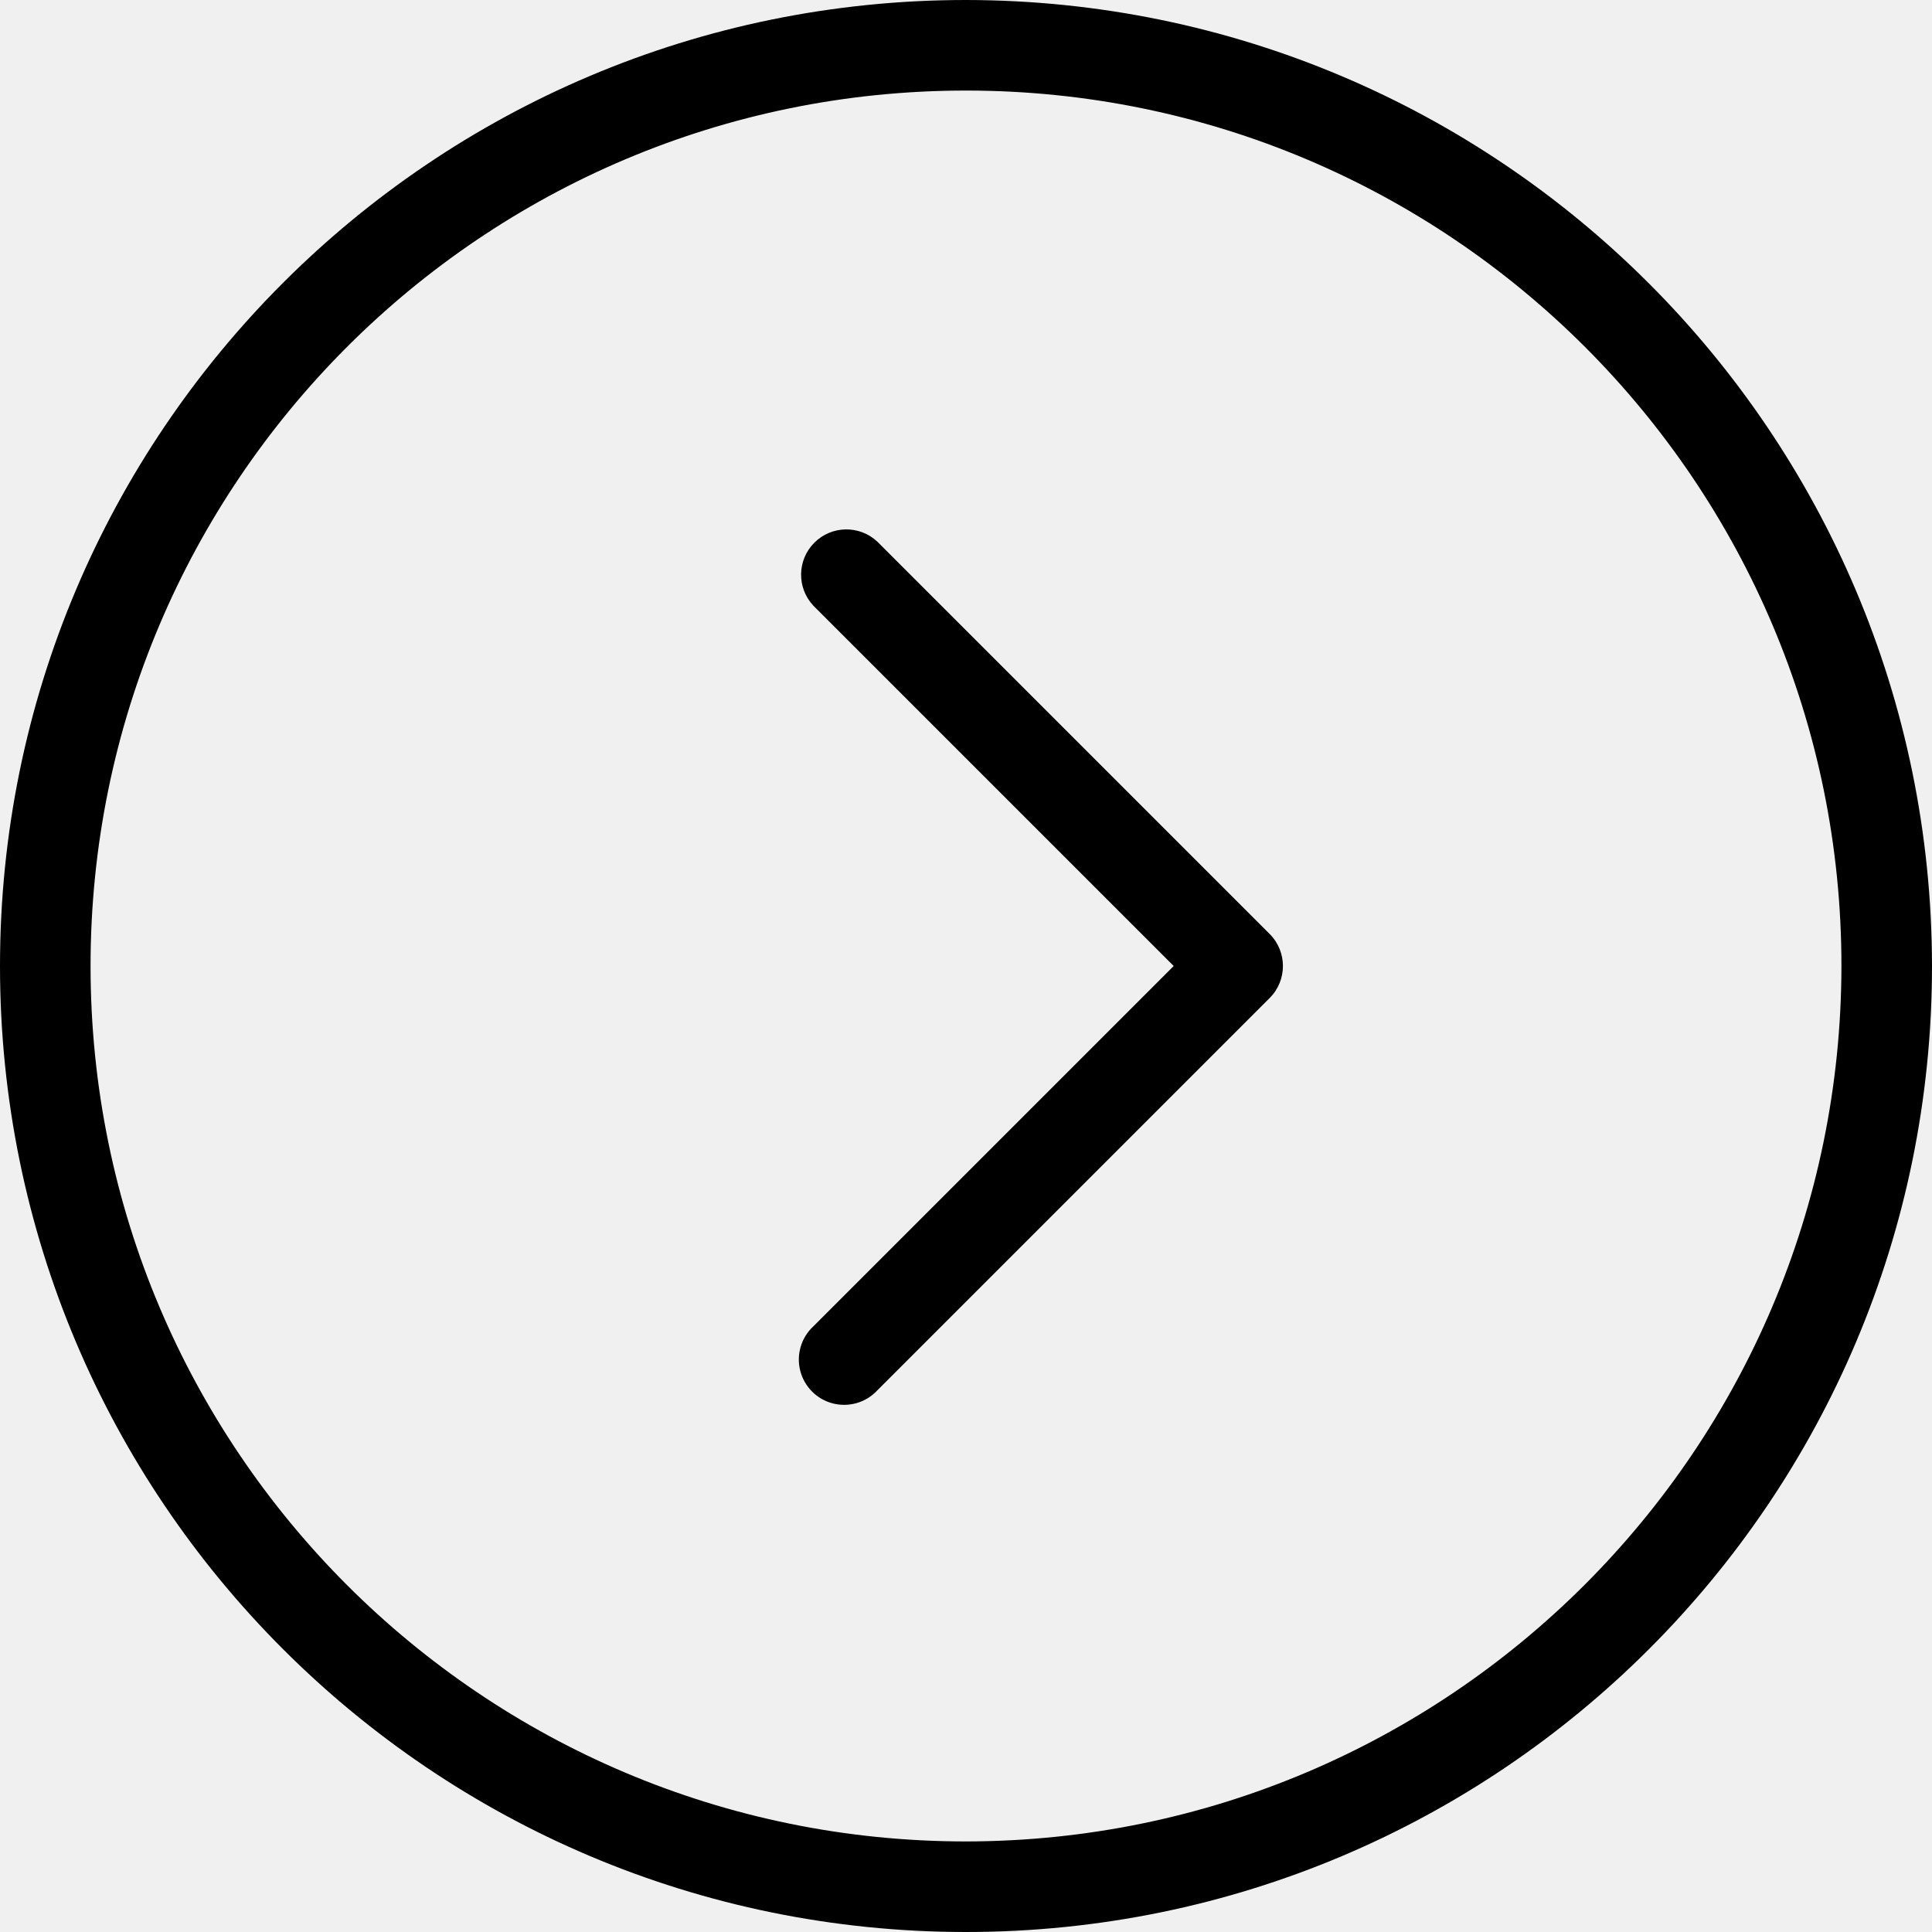
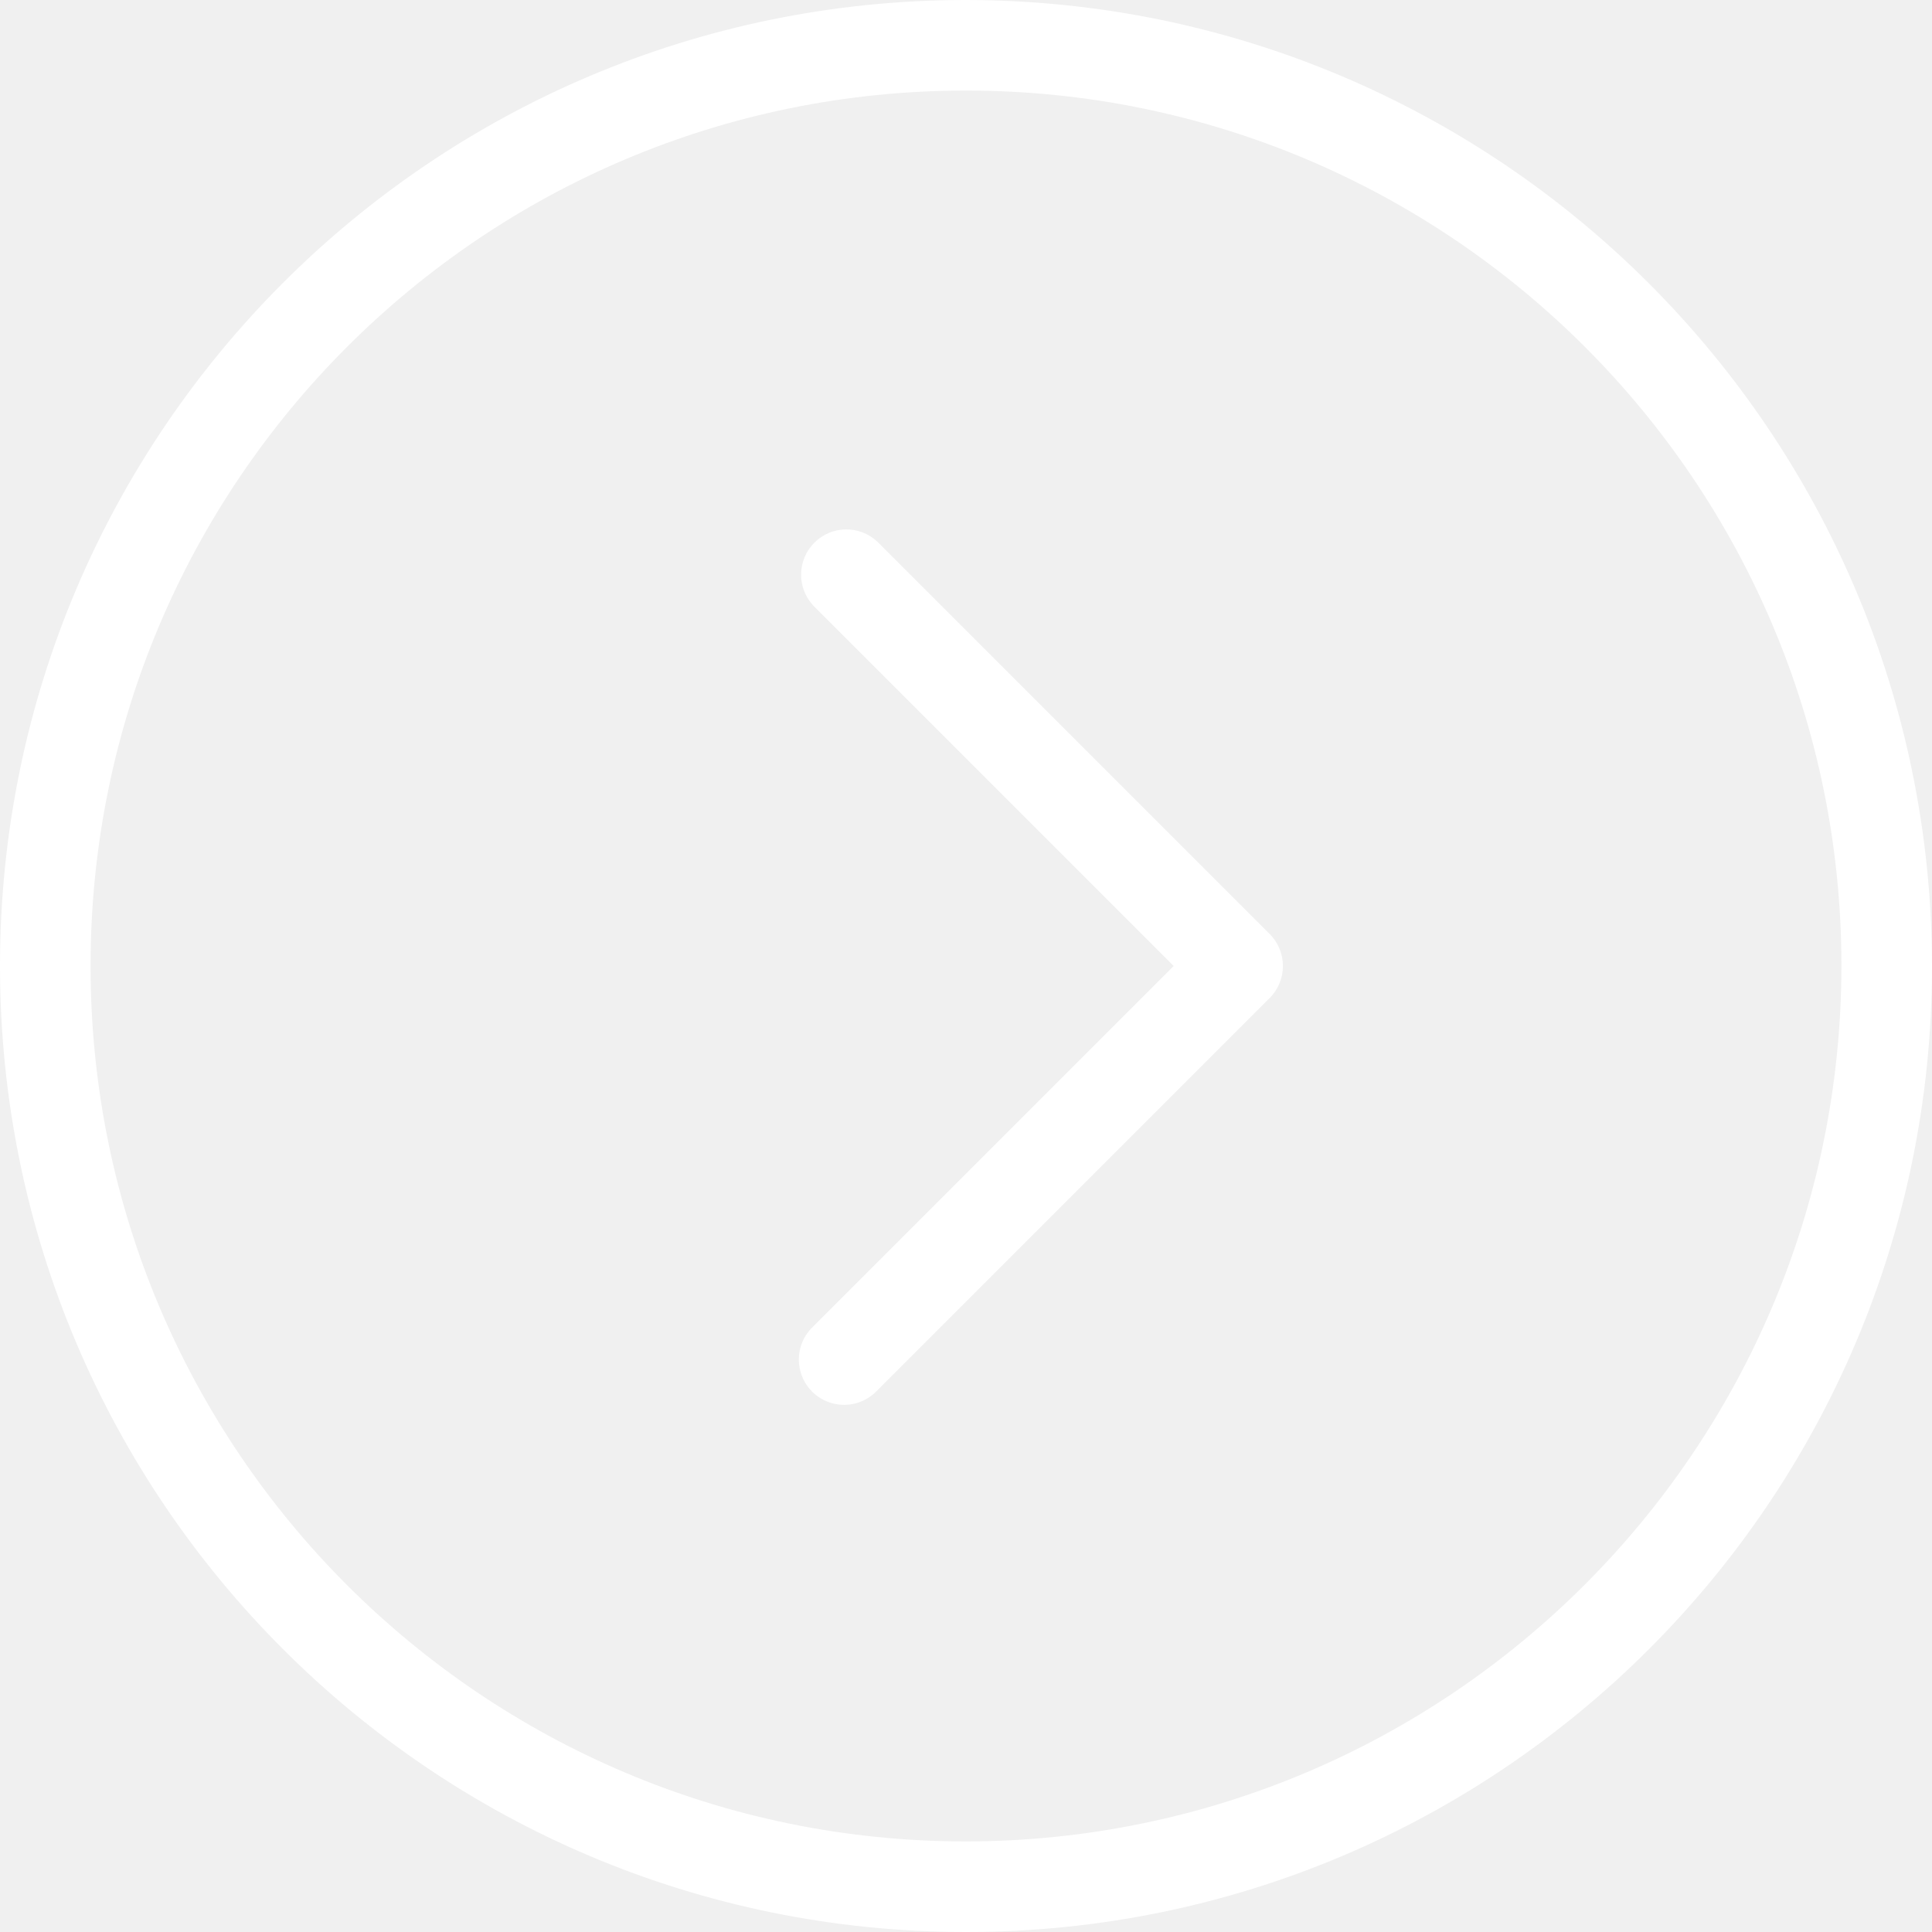
- <svg xmlns="http://www.w3.org/2000/svg" data-name="Livello 1" id="Livello_1" viewBox="0 0 128 128">
+ <svg xmlns="http://www.w3.org/2000/svg" fill="#ffffff" data-name="Livello 1" id="Livello_1" viewBox="0 0 128 128">
  <path d="M64,0a64,64,0,1,0,64,64A64.07,64.07,0,0,0,64,0Zm0,122a58,58,0,1,1,58-58A58.07,58.07,0,0,1,64,122Z" />
  <path d="M58.12,35.88a3,3,0,0,0-4.24,4.24L77.76,64,53.88,87.88a3,3,0,1,0,4.24,4.24l26-26a3,3,0,0,0,0-4.24Z" />
</svg>
